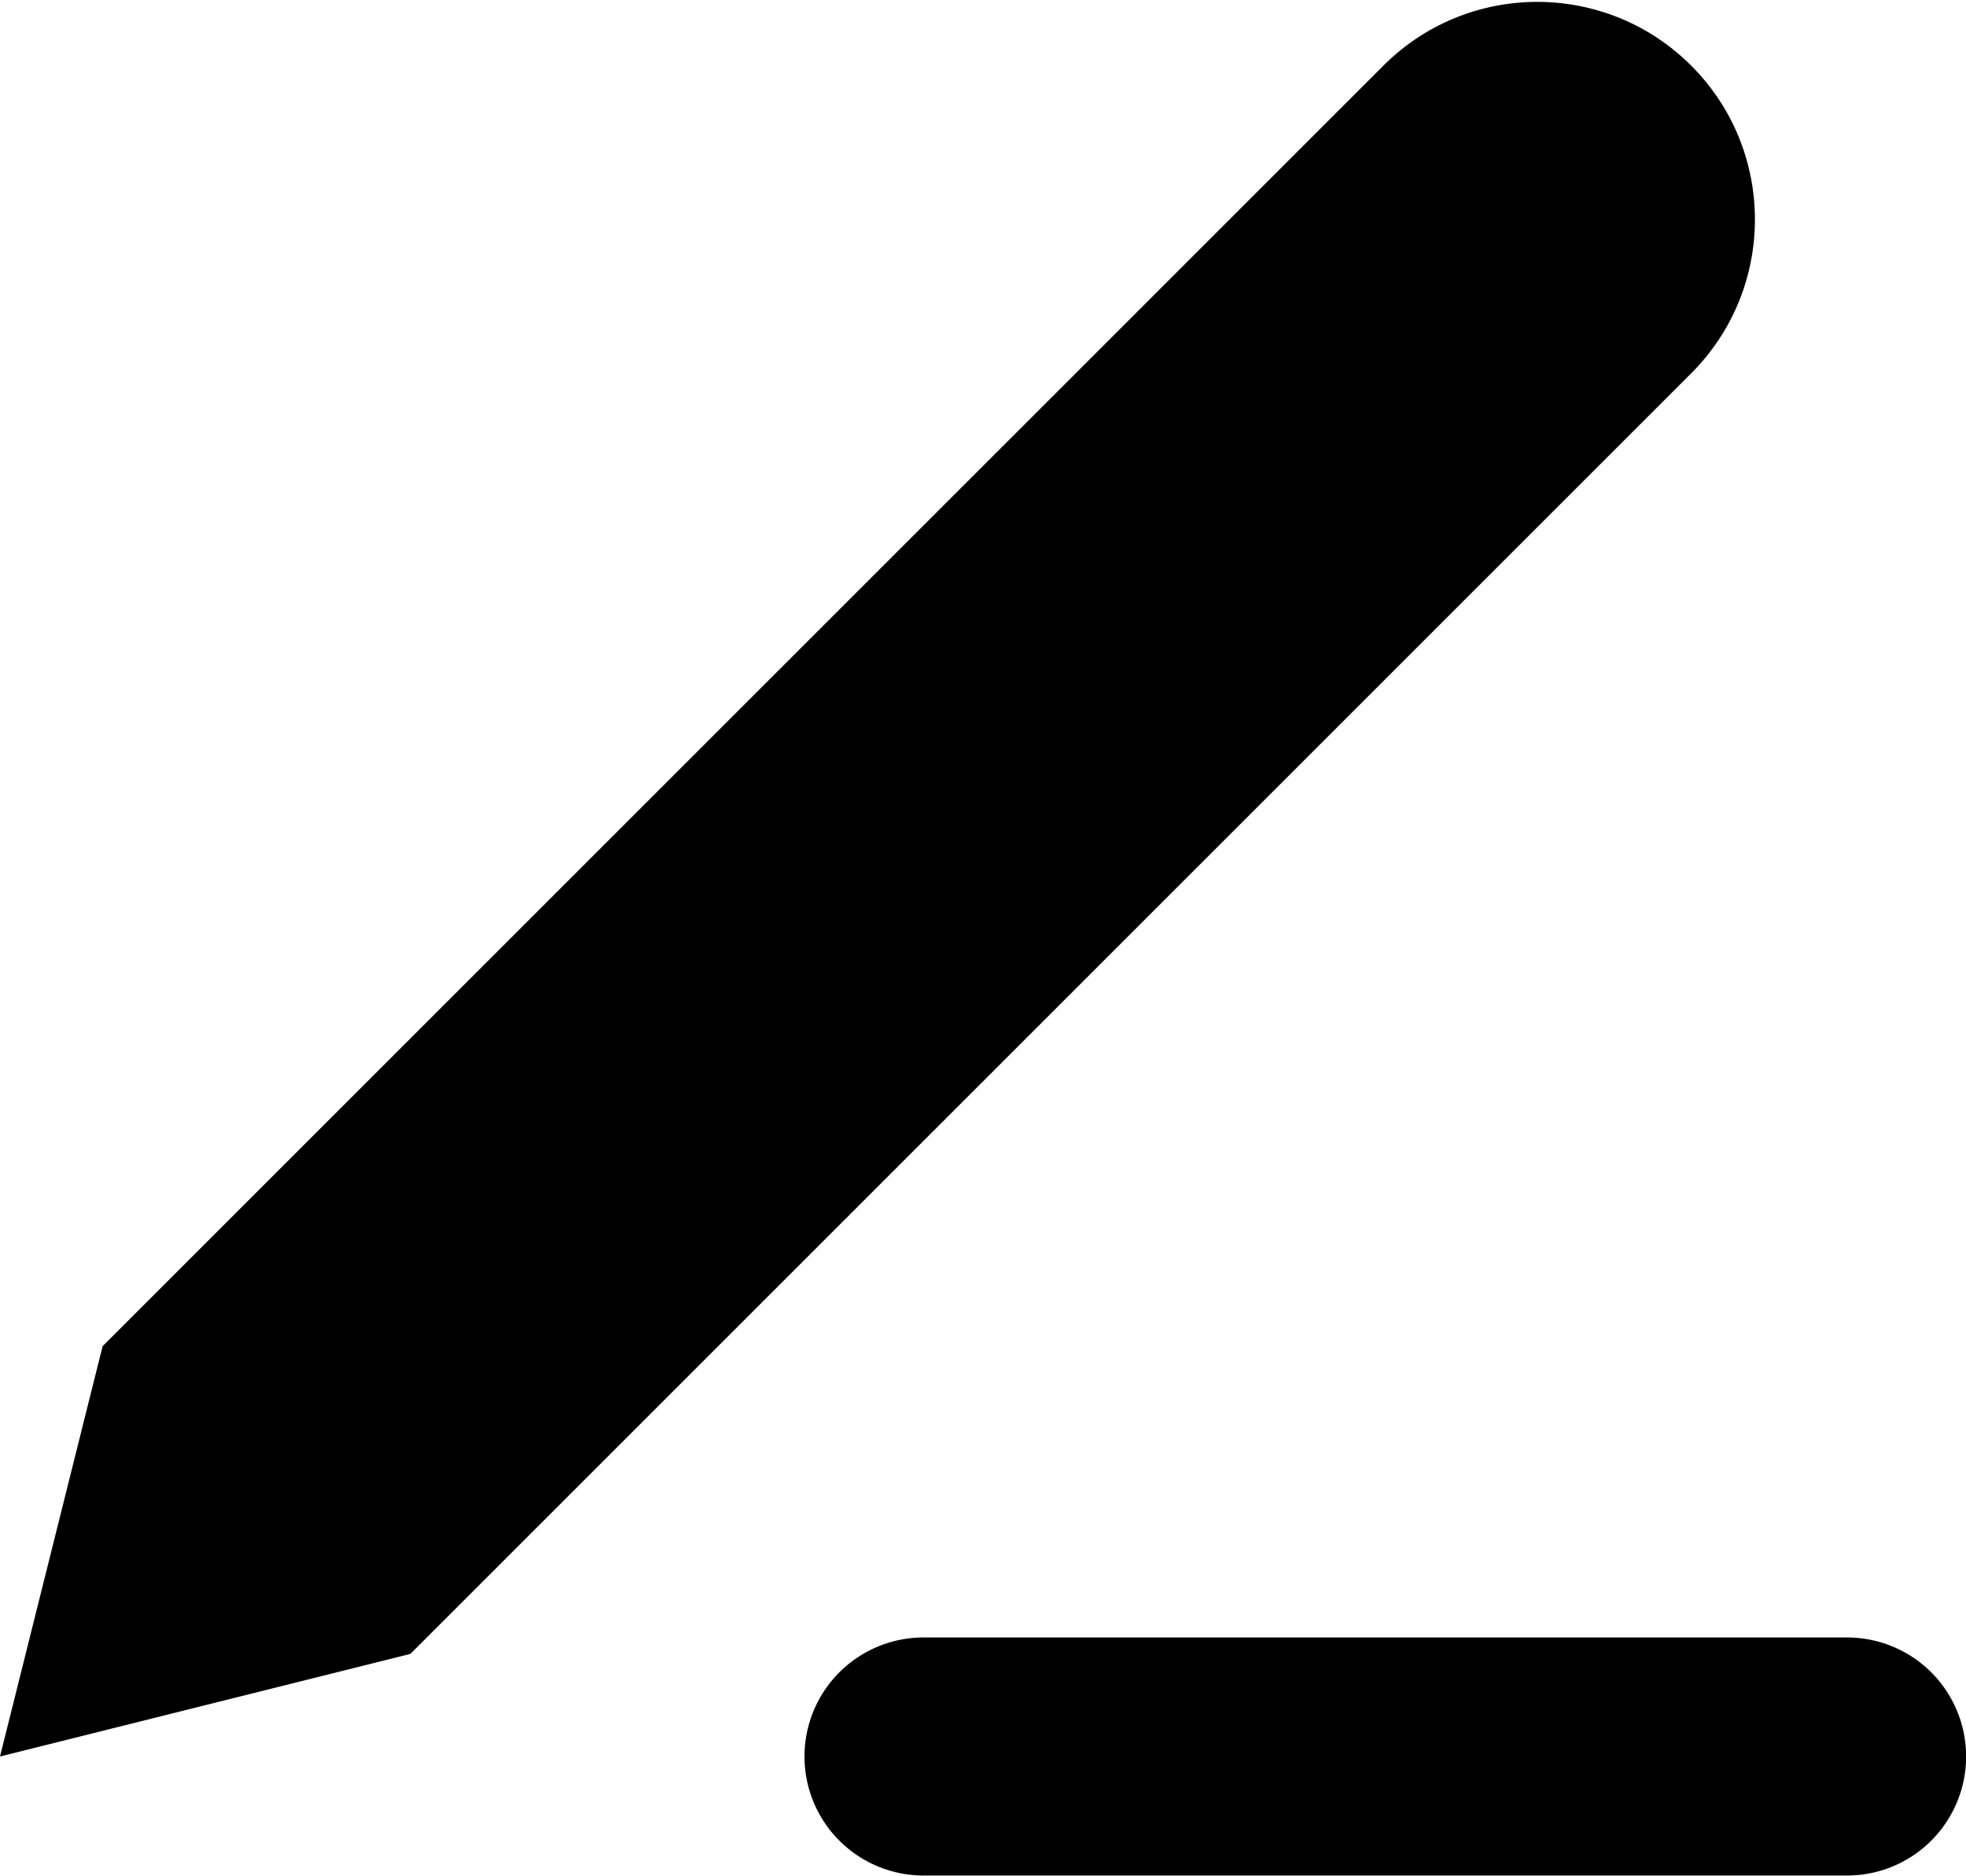
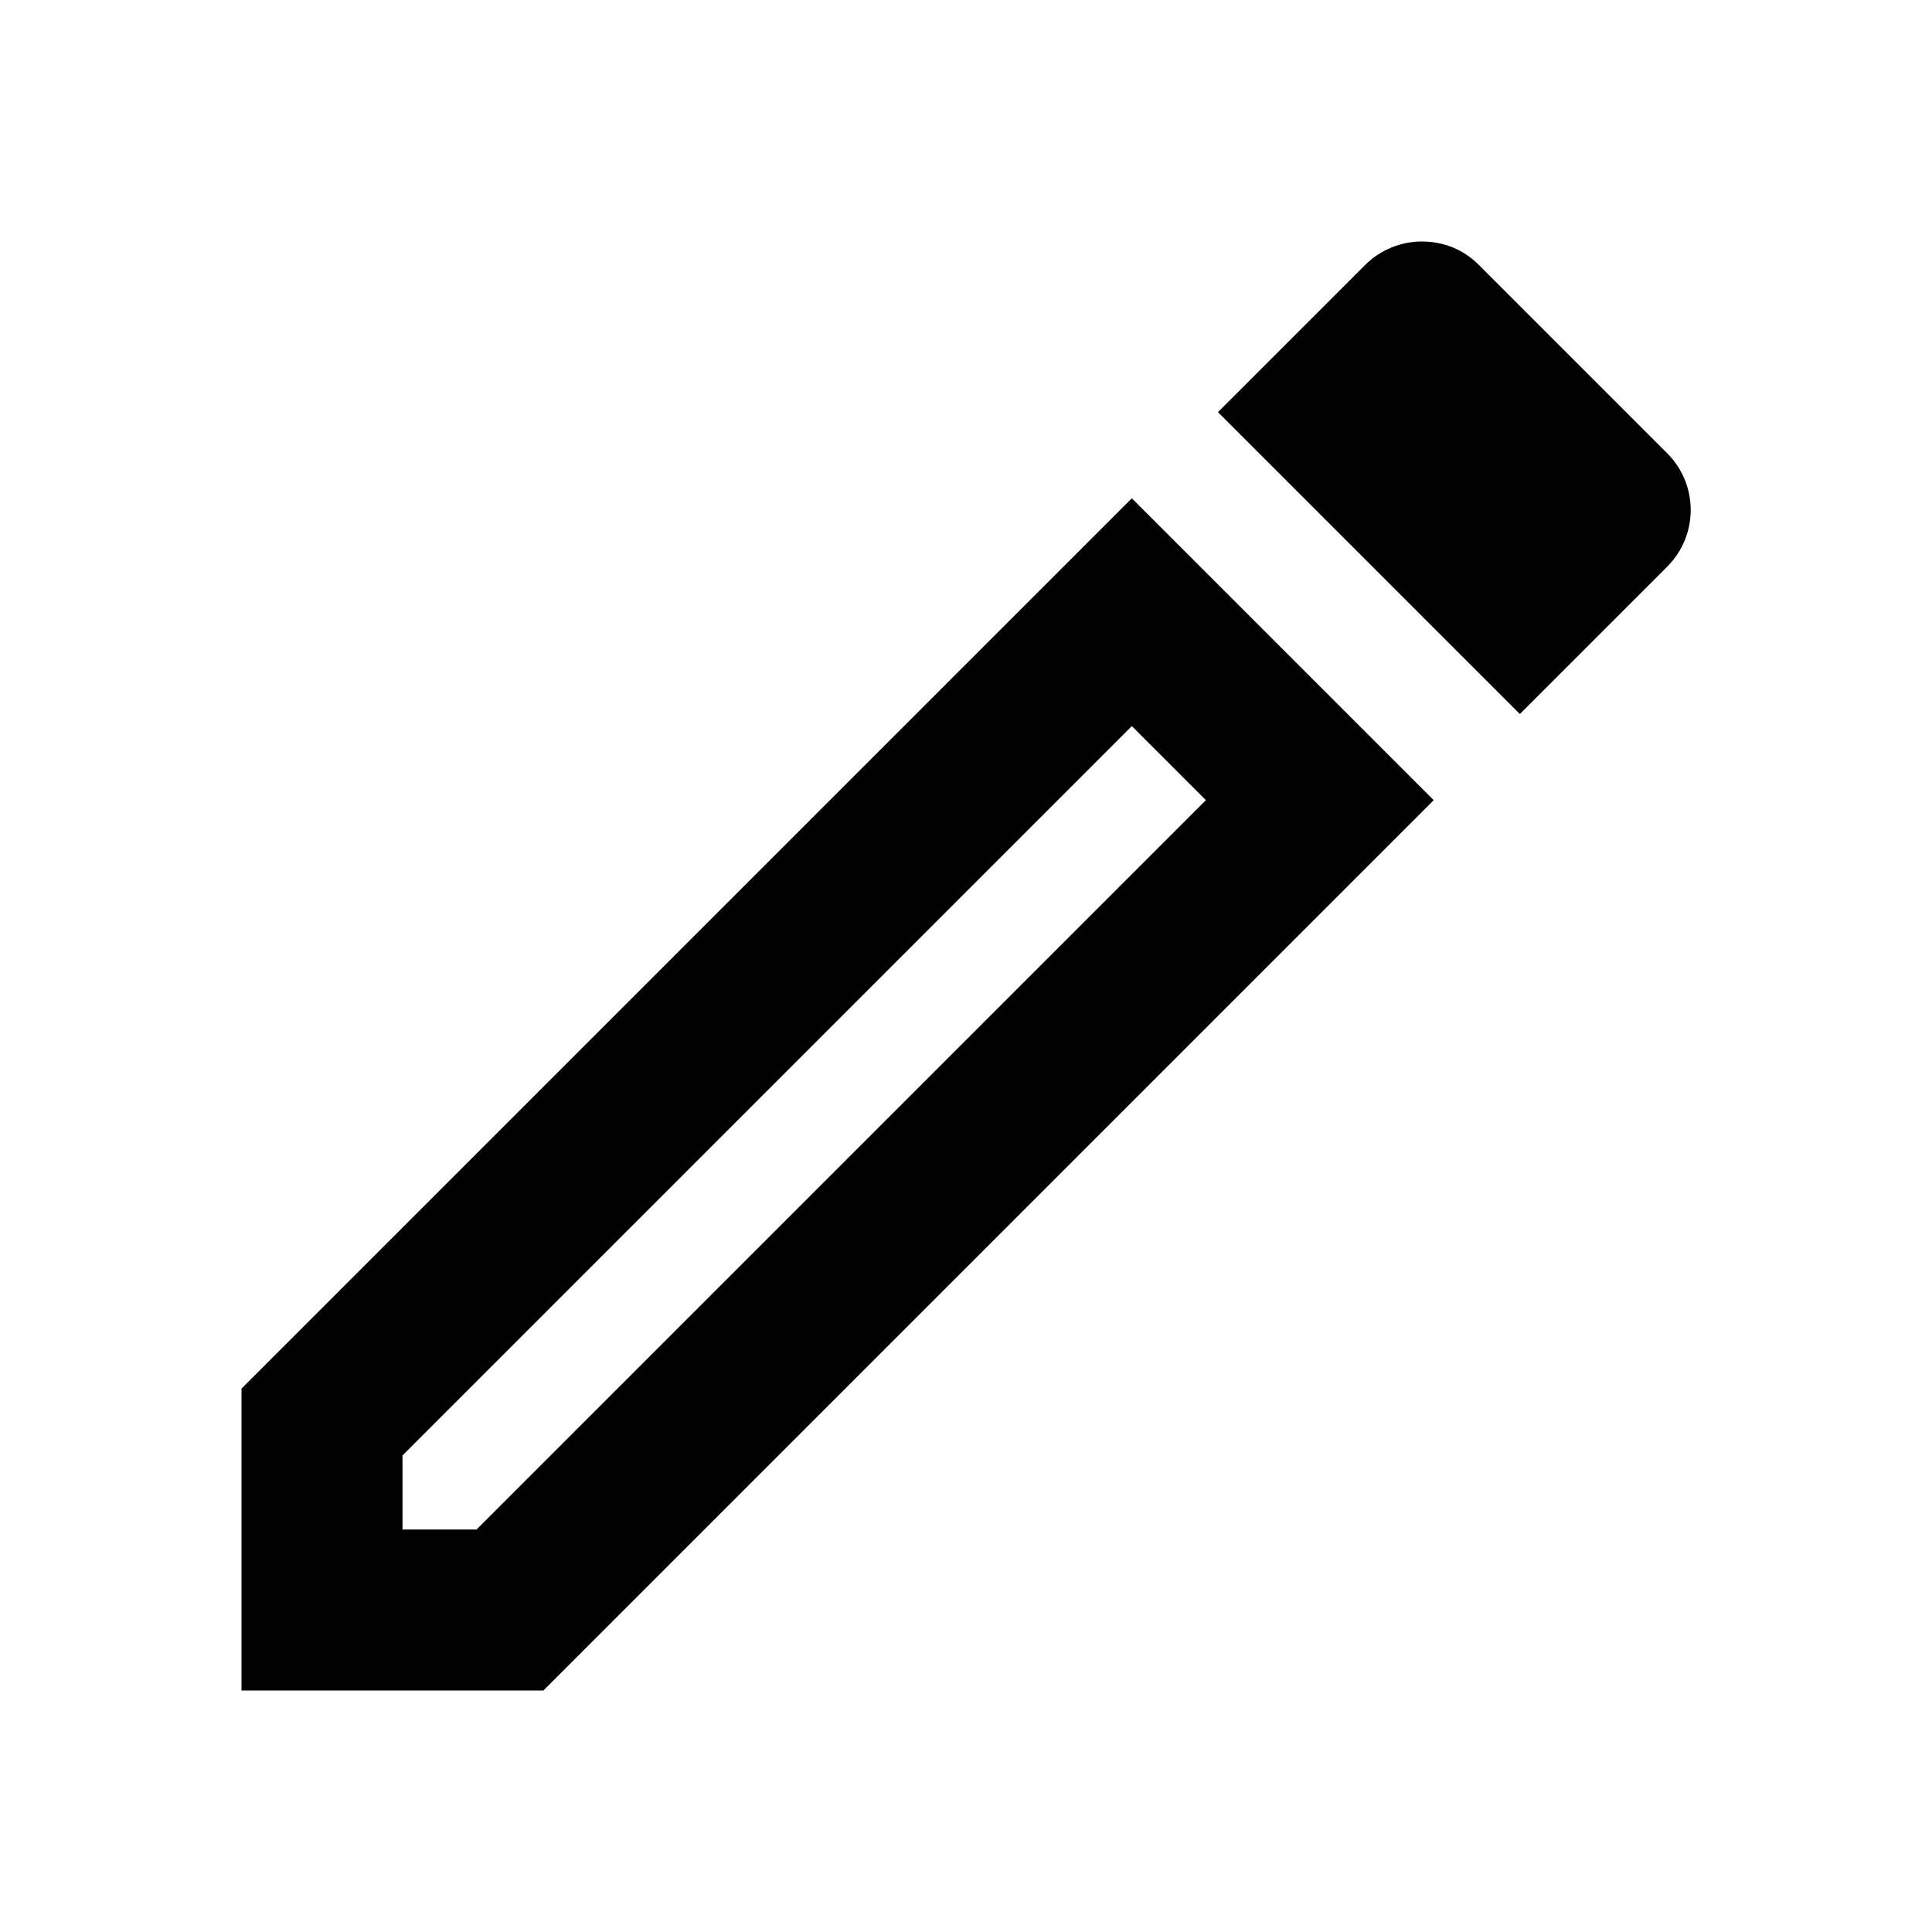
- <svg xmlns="http://www.w3.org/2000/svg" data-name="Icon feather-edit-3" width="16.513" height="15.756" viewBox="0 0 16.513 15.756">
-   <path data-name="Path 636" d="M7.757 14.756h7.757" fill="none" stroke="currentColor" stroke-linecap="round" stroke-linejoin="round" stroke-width="2" />
-   <path data-name="Path 637" d="M11.635.536a1.828 1.828 0 012.585 2.585L3.447 13.894 0 14.756l.862-3.447z" fill="currentColor" />
+ <svg xmlns="http://www.w3.org/2000/svg" height="24px" viewBox="0 0 24 24" width="24px" fill="#000000">
+   <path d="M0 0h24v24H0V0z" fill="none" />
+   <path d="M14.06 9.02l.92.92L5.92 19H5v-.92l9.06-9.06M17.66 3c-.25 0-.51.1-.7.29l-1.83 1.83 3.75 3.75 1.83-1.83c.39-.39.39-1.02 0-1.41l-2.34-2.34c-.2-.2-.45-.29-.71-.29zm-3.6 3.19L3 17.25V21h3.75L17.81 9.94l-3.75-3.75z" />
</svg>
